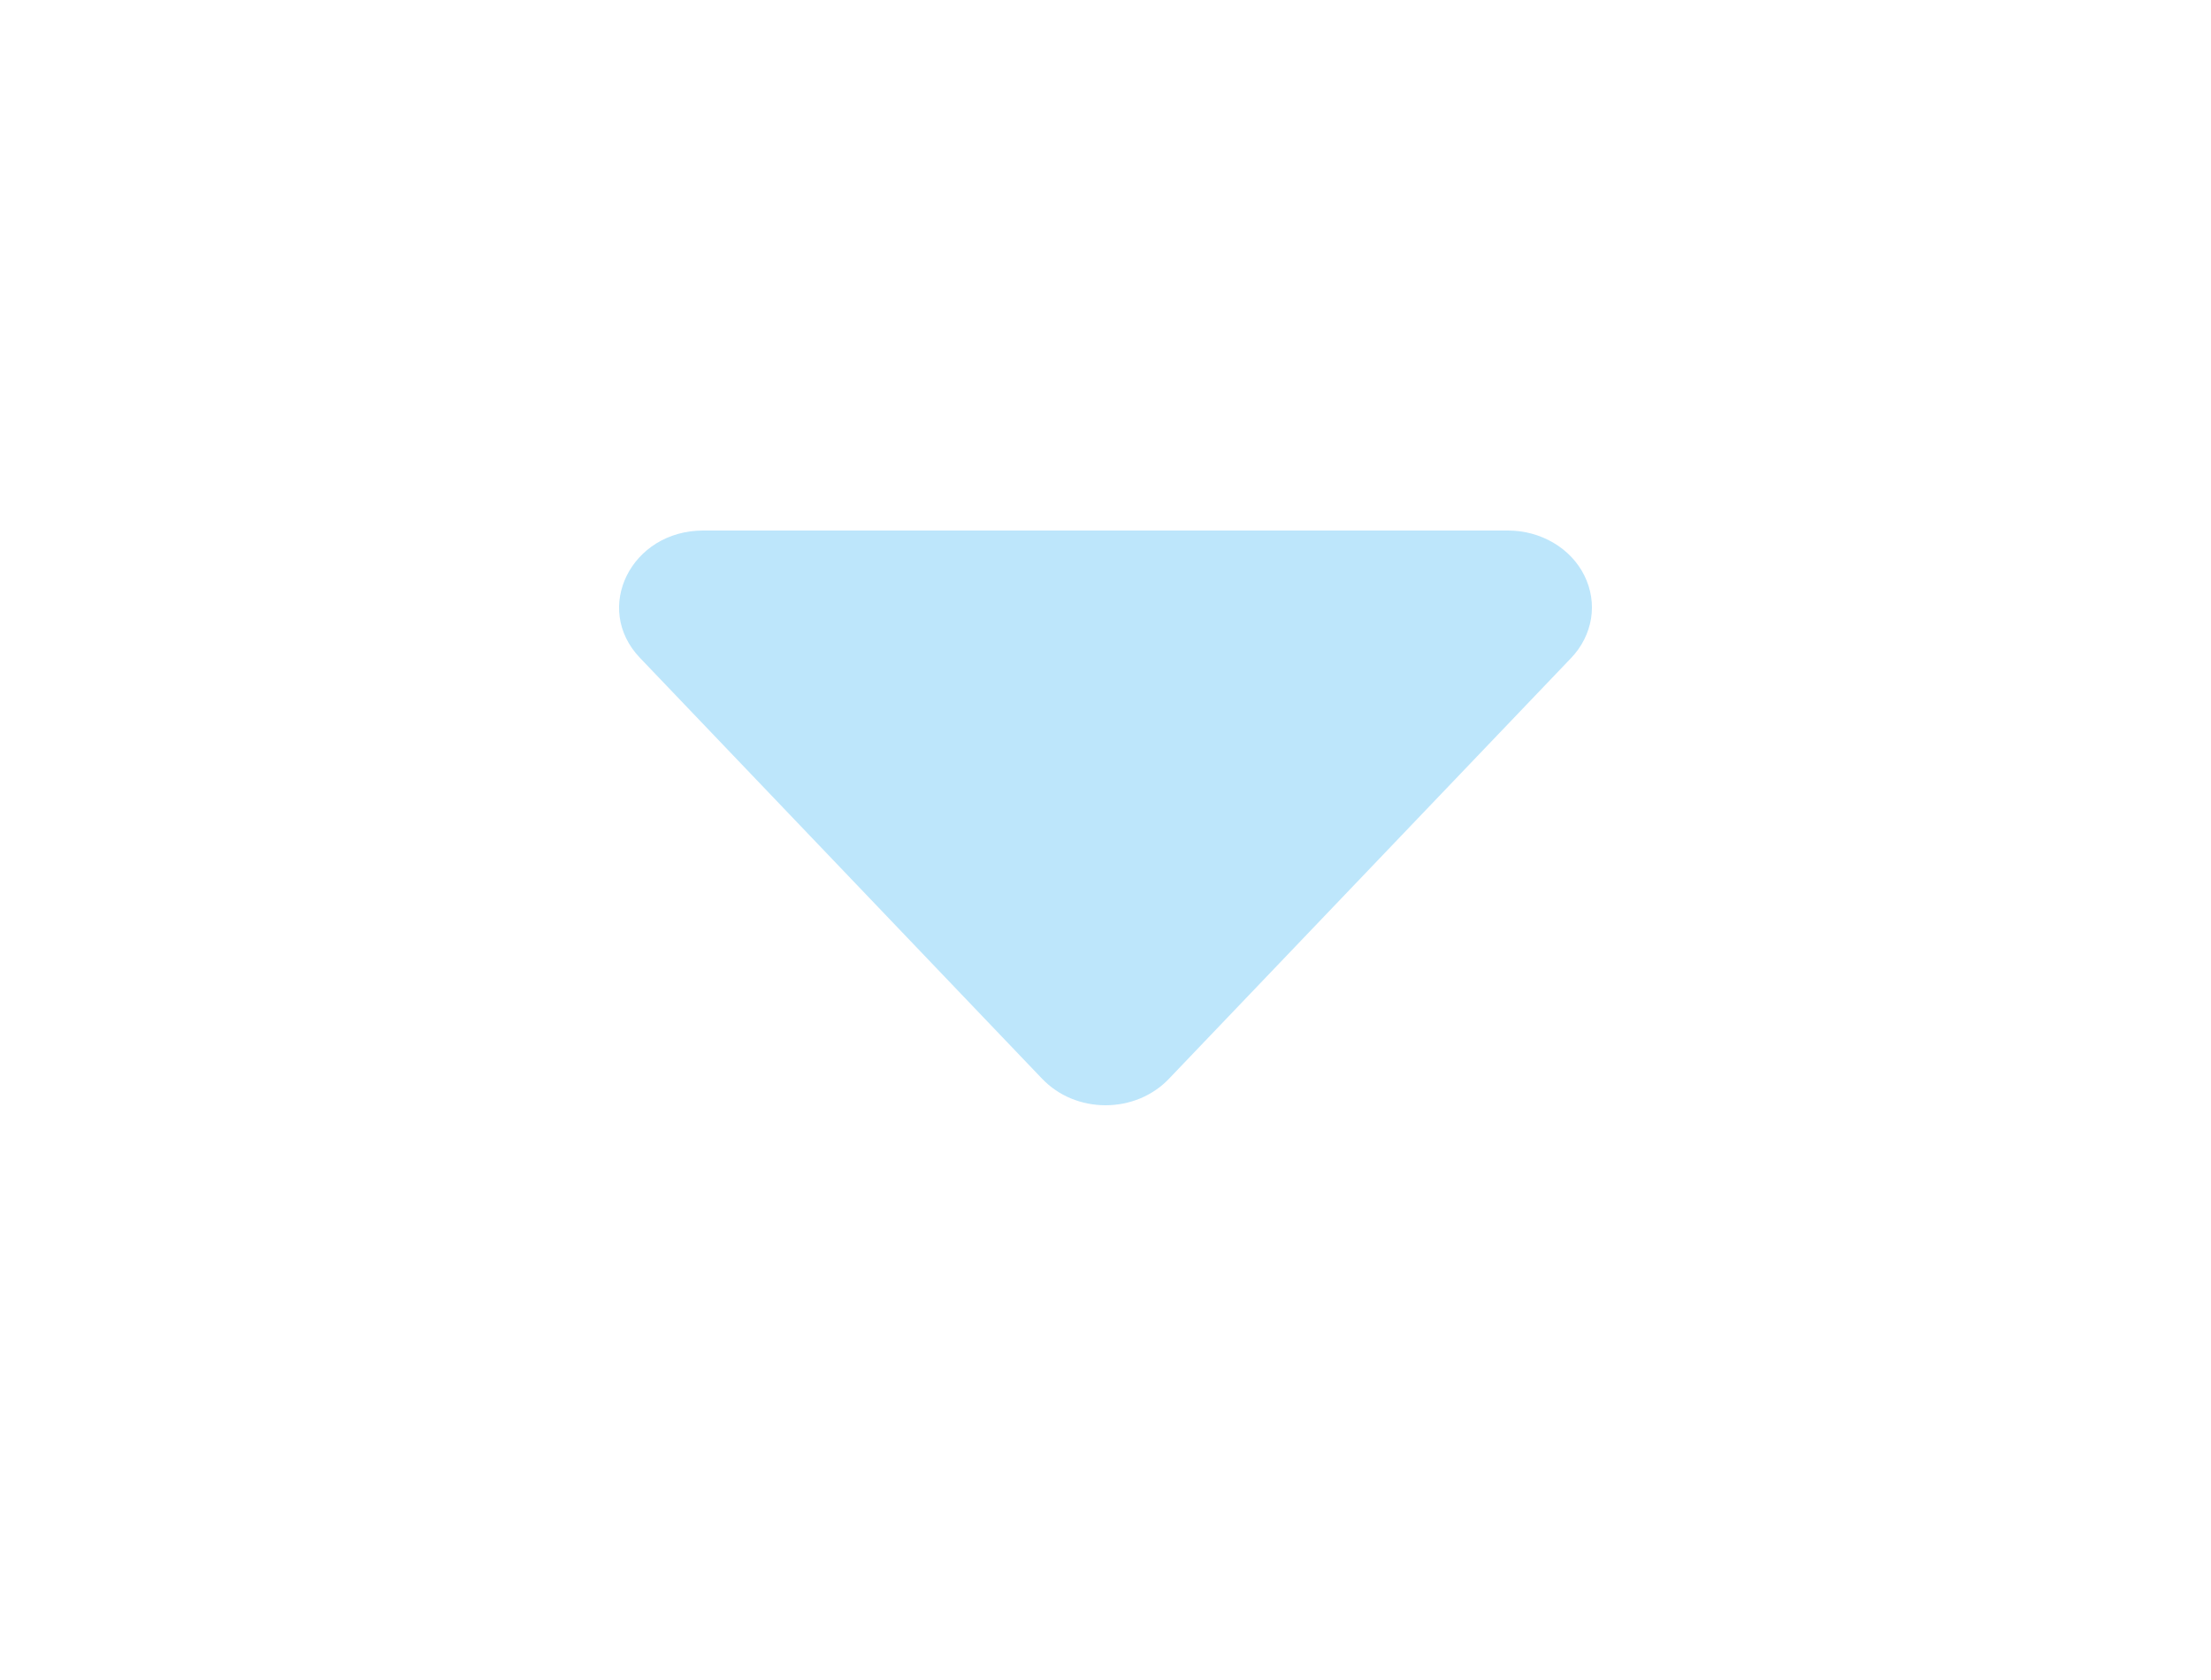
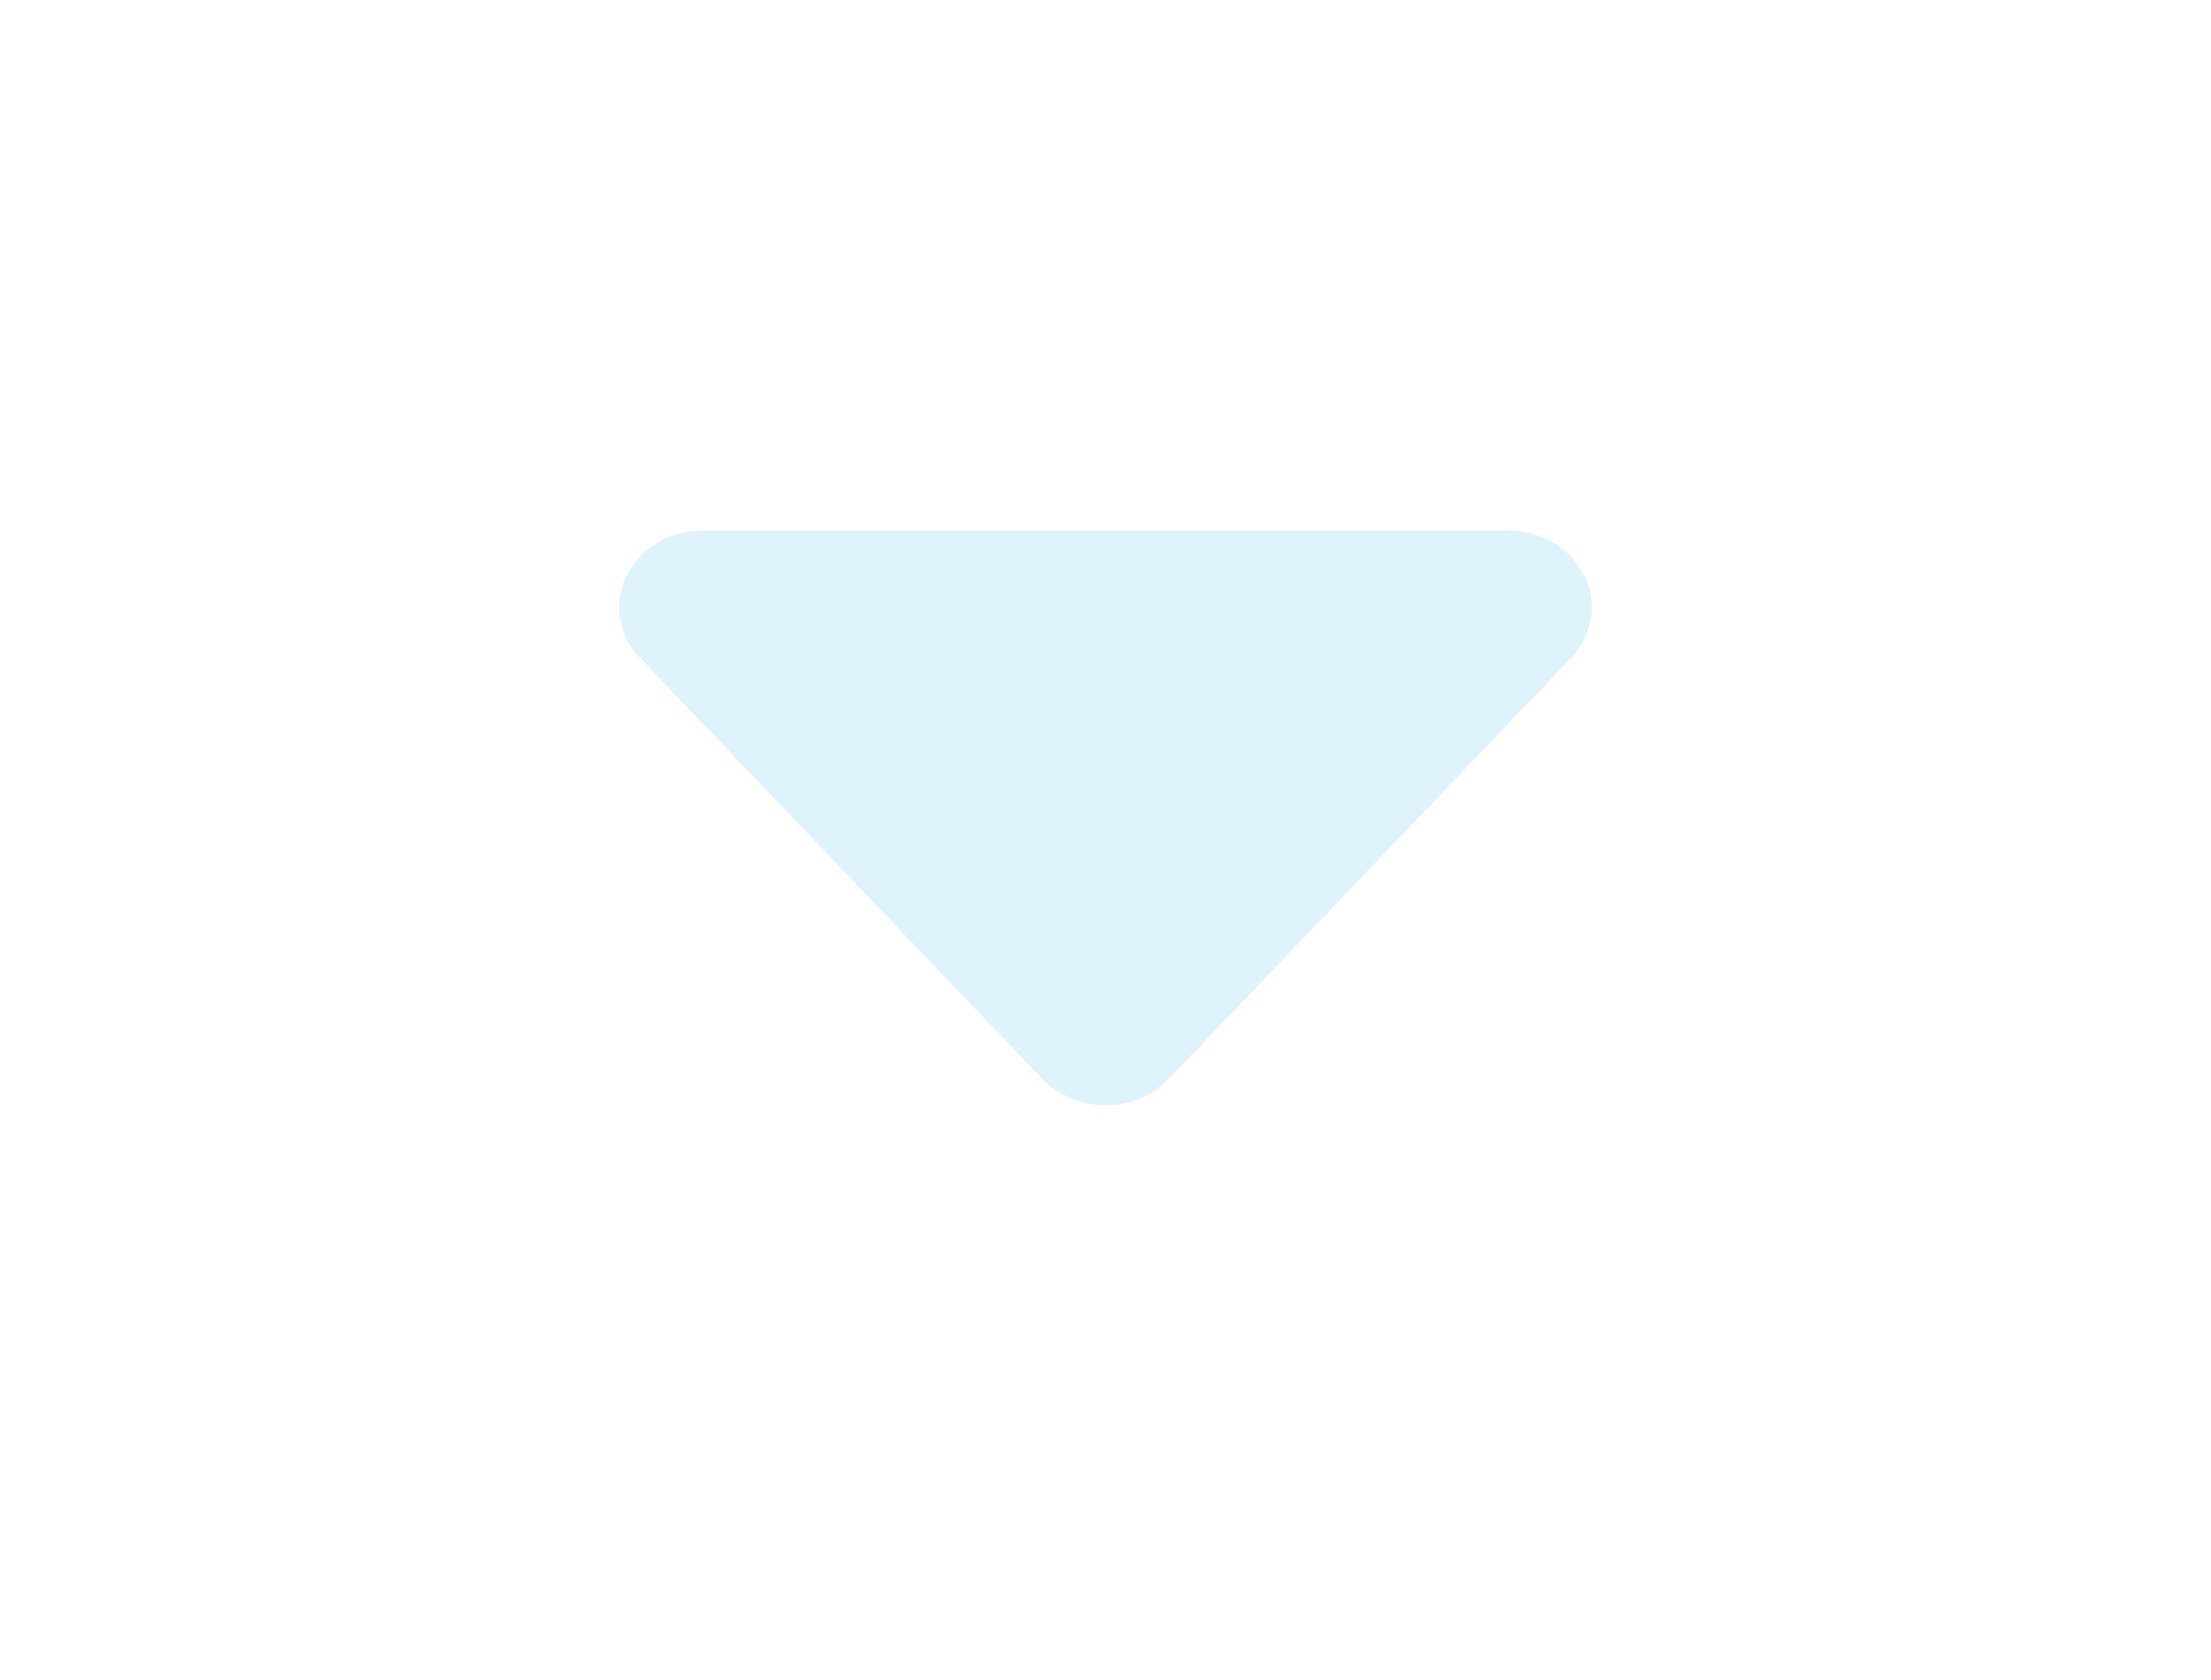
<svg xmlns="http://www.w3.org/2000/svg" width="50" height="38" viewBox="0 0 50 38" fill="none">
-   <path d="M23.573 24.407L14.473 14.881C13.399 13.76 14.272 12 15.902 12H34.101C34.466 12 34.823 12.096 35.13 12.277C35.436 12.457 35.68 12.715 35.83 13.02C35.981 13.324 36.033 13.661 35.98 13.992C35.926 14.322 35.77 14.632 35.53 14.883L26.43 24.406C26.252 24.592 26.032 24.742 25.786 24.845C25.54 24.947 25.272 25 25.001 25C24.731 25 24.463 24.947 24.217 24.845C23.97 24.742 23.751 24.592 23.573 24.406V24.407Z" fill="#BDE6FB" />
+   <path d="M23.573 24.407L14.473 14.881C13.399 13.76 14.272 12 15.902 12H34.101C34.466 12 34.823 12.096 35.13 12.277C35.436 12.457 35.68 12.715 35.83 13.02C35.981 13.324 36.033 13.661 35.98 13.992C35.926 14.322 35.77 14.632 35.53 14.883L26.43 24.406C26.252 24.592 26.032 24.742 25.786 24.845C25.54 24.947 25.272 25 25.001 25C24.731 25 24.463 24.947 24.217 24.845C23.97 24.742 23.751 24.592 23.573 24.406V24.407Z" fill="rgba(189,230,251,0.473)" />
</svg>
